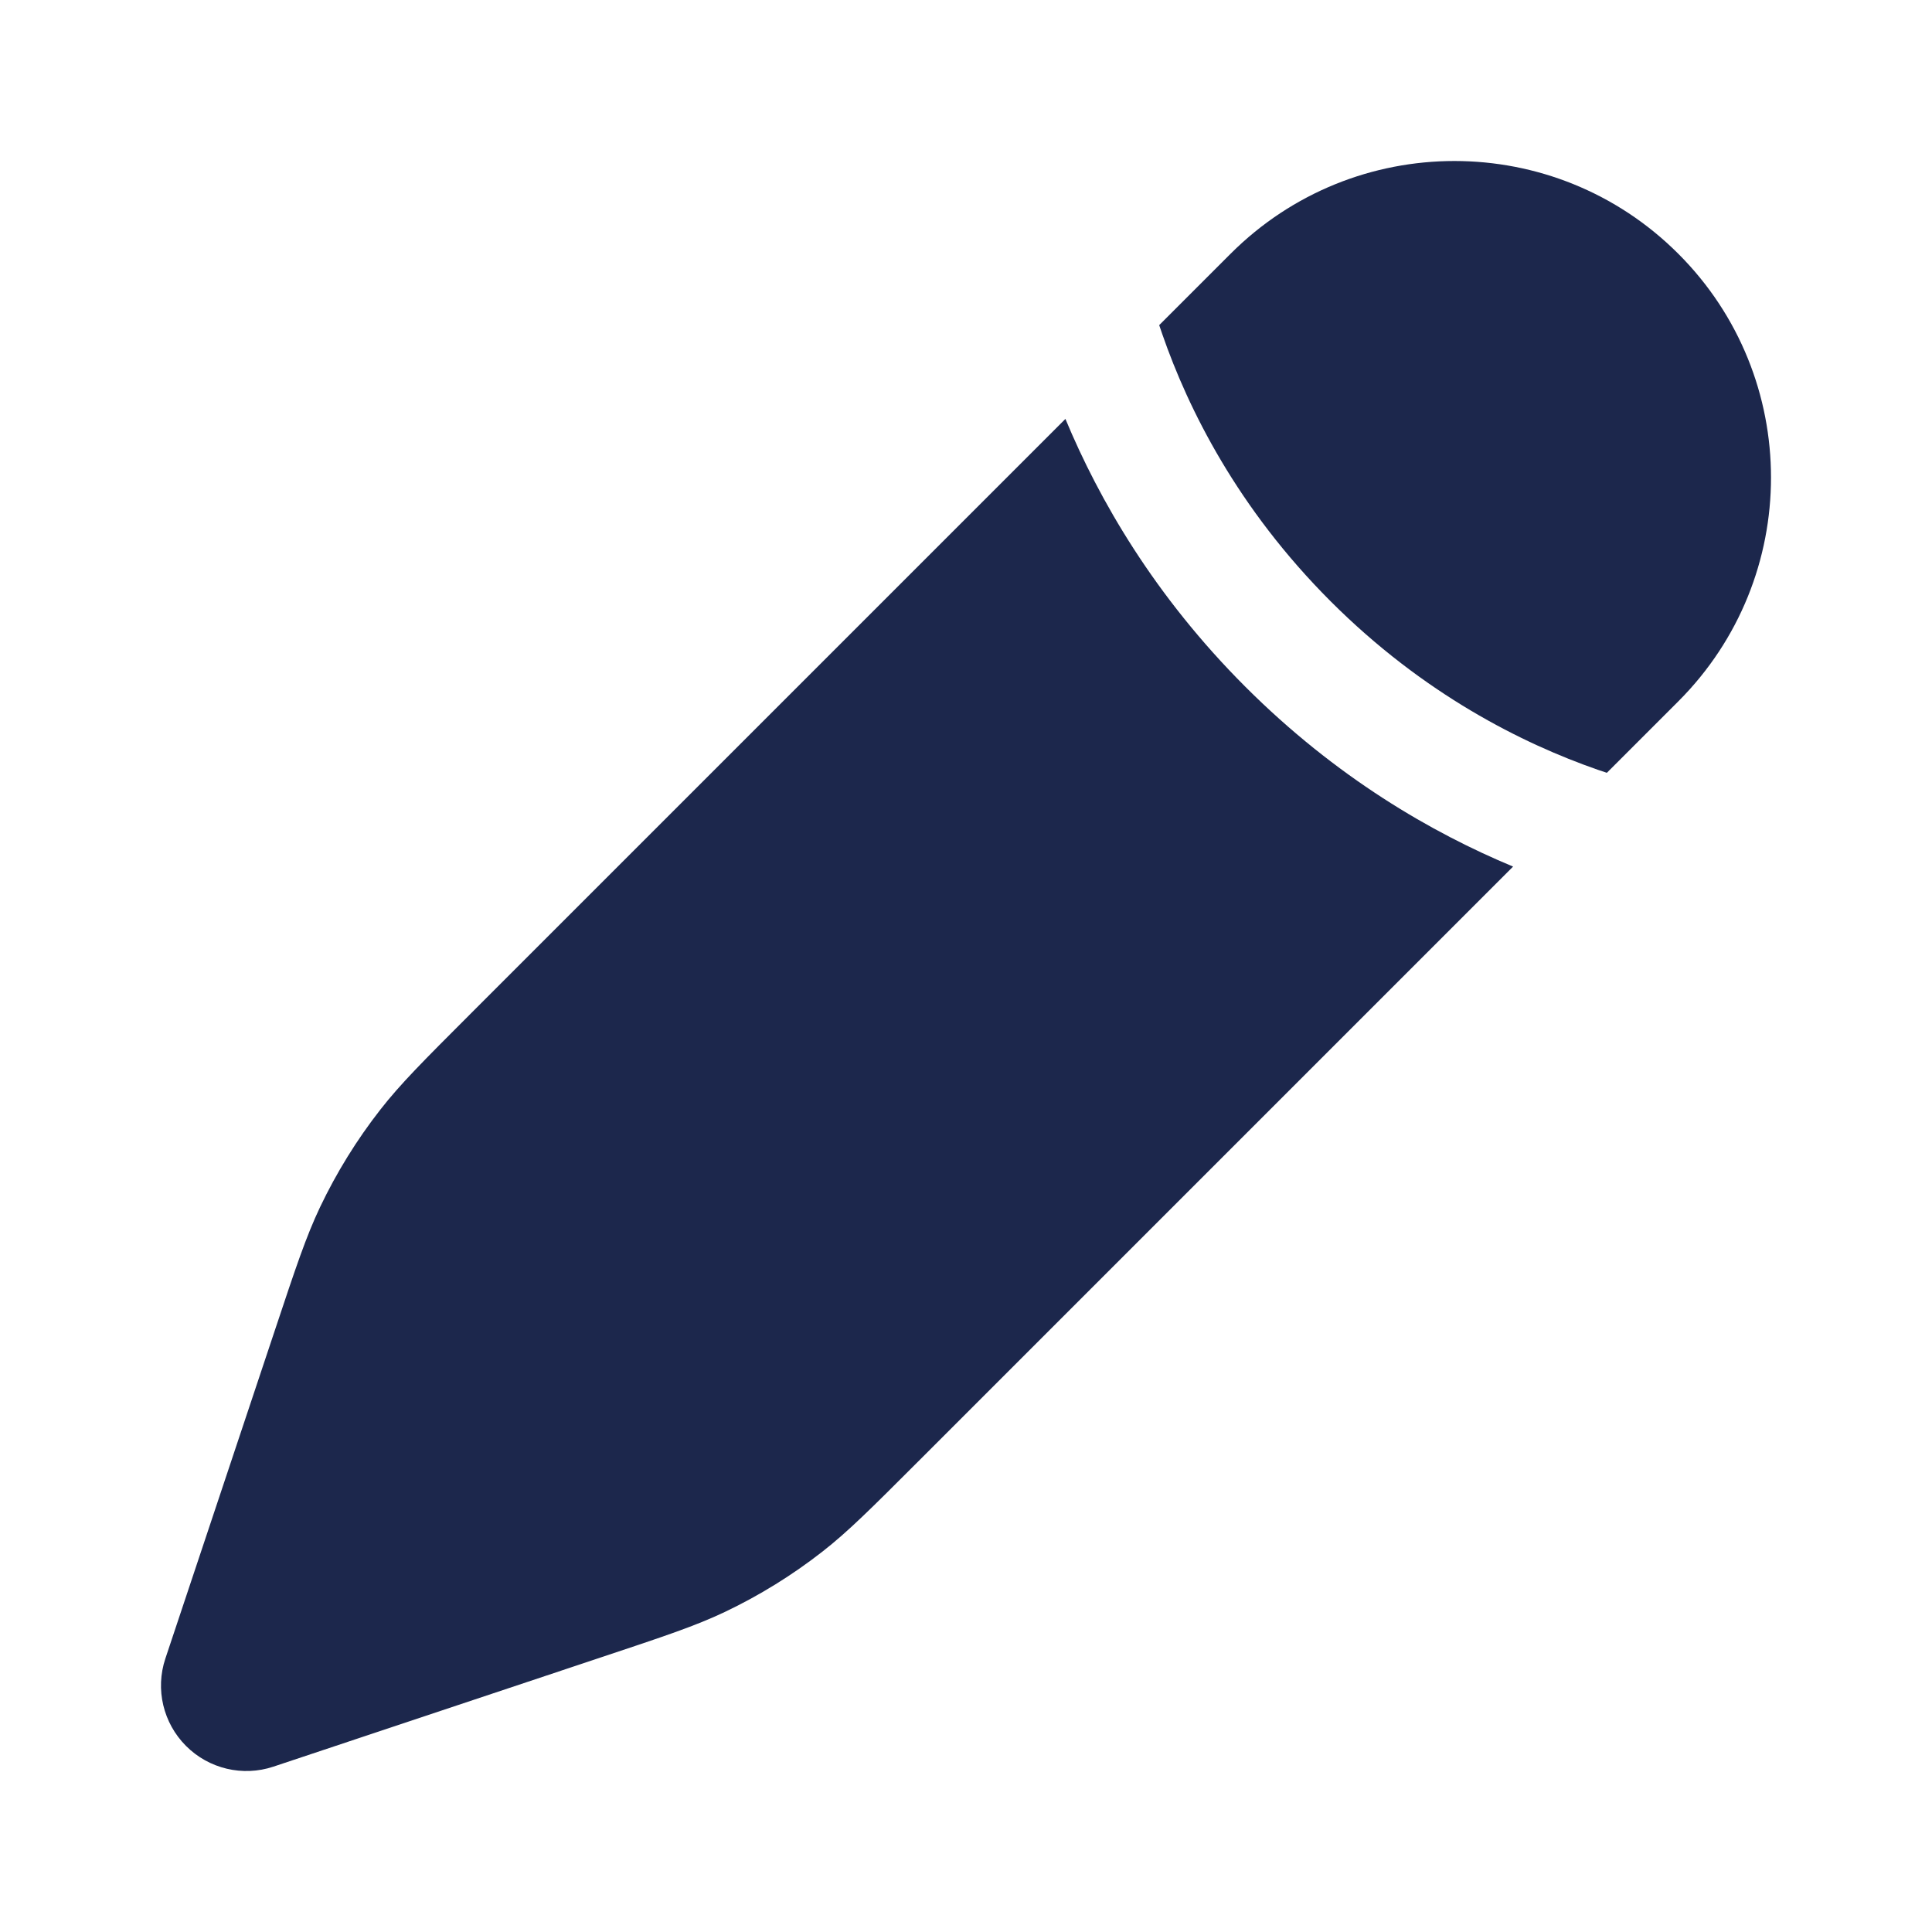
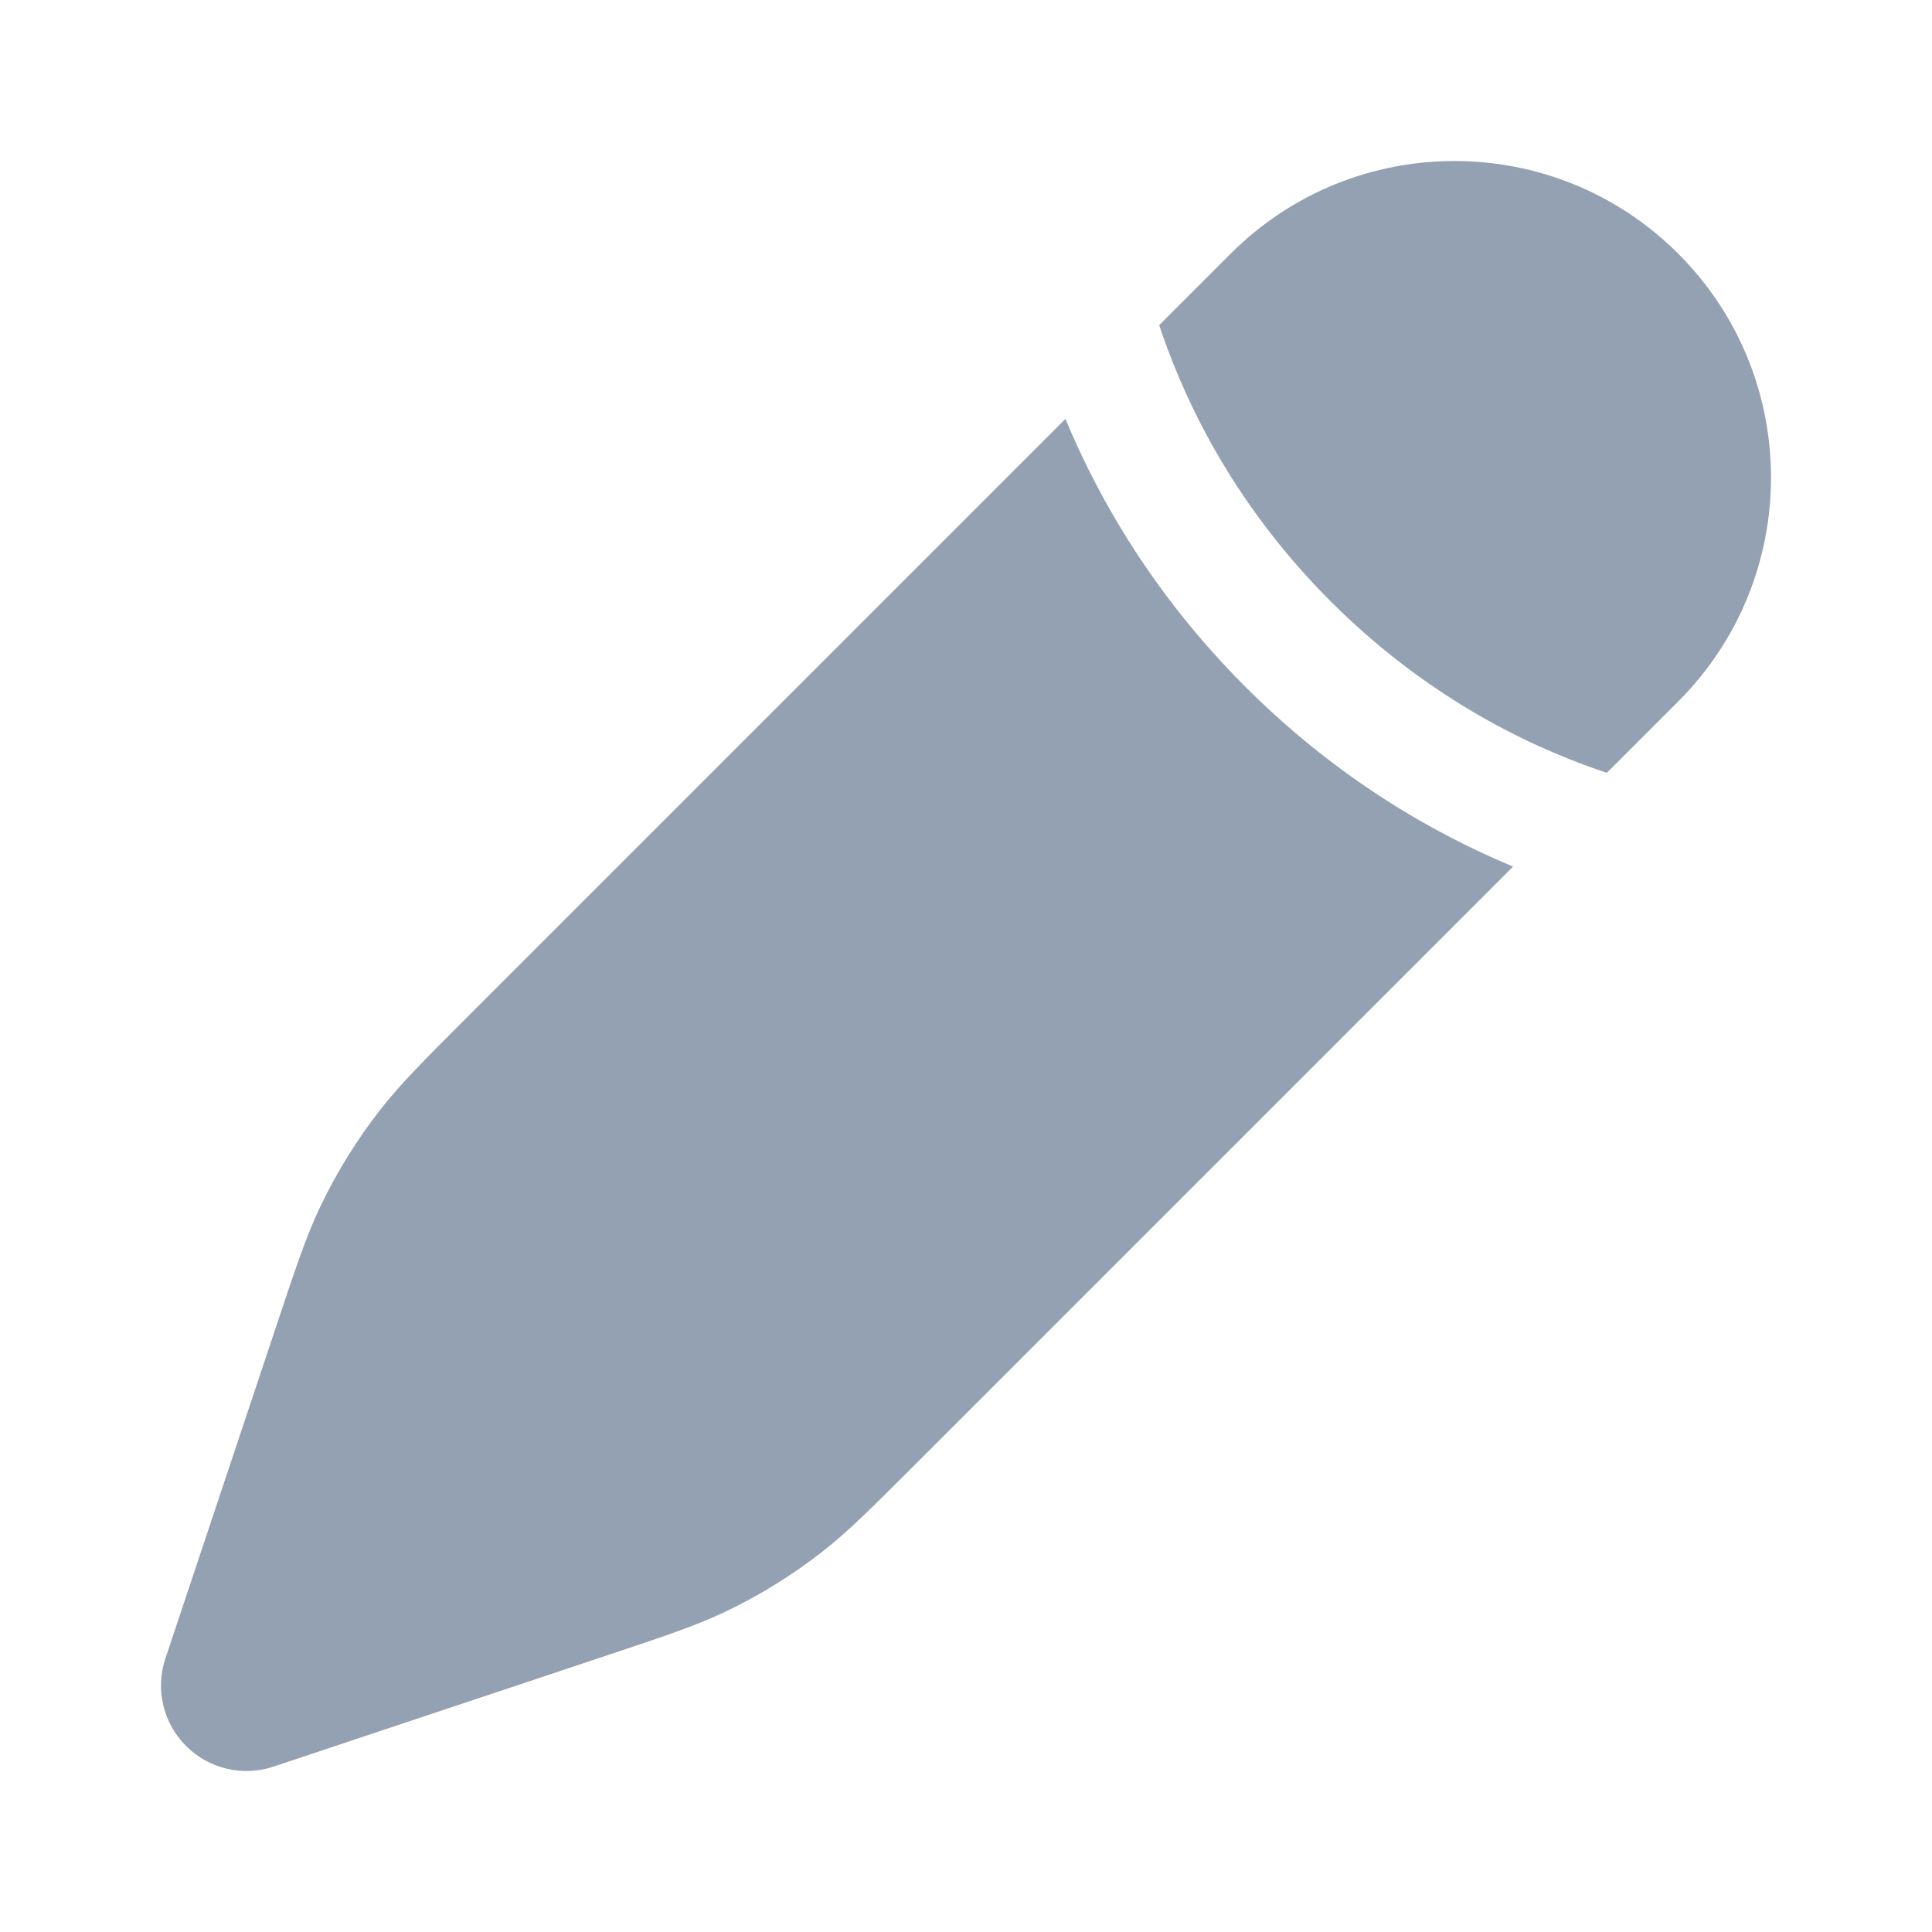
<svg xmlns="http://www.w3.org/2000/svg" width="800px" height="800px" viewBox="0 0 24 24" fill="none">
-   <path d="M11.4 18.161L11.4 18.161L18.796 10.765C17.789 10.346 16.597 9.658 15.47 8.531C14.342 7.403 13.654 6.211 13.235 5.204L5.839 12.6L5.839 12.6C5.262 13.177 4.973 13.466 4.725 13.784C4.432 14.159 4.181 14.565 3.976 14.995C3.803 15.359 3.674 15.746 3.416 16.521L2.054 20.604C1.927 20.985 2.027 21.405 2.311 21.689C2.595 21.973 3.015 22.073 3.396 21.946L7.479 20.584C8.254 20.326 8.641 20.197 9.005 20.024C9.435 19.819 9.841 19.568 10.216 19.275C10.534 19.027 10.823 18.738 11.4 18.161Z" fill="#1C274C" />
-   <path d="M20.848 8.713C22.384 7.177 22.384 4.687 20.848 3.152C19.312 1.616 16.823 1.616 15.287 3.152L14.4 4.039C14.412 4.075 14.425 4.113 14.438 4.15C14.763 5.088 15.376 6.316 16.53 7.47C17.684 8.624 18.913 9.237 19.85 9.563C19.887 9.576 19.924 9.588 19.961 9.6L20.848 8.713Z" fill="#1C274C" />
+   <path d="M11.4 18.161L11.4 18.161L18.796 10.765C17.789 10.346 16.597 9.658 15.47 8.531C14.342 7.403 13.654 6.211 13.235 5.204L5.839 12.6L5.839 12.6C5.262 13.177 4.973 13.466 4.725 13.784C4.432 14.159 4.181 14.565 3.976 14.995C3.803 15.359 3.674 15.746 3.416 16.521L2.054 20.604C1.927 20.985 2.027 21.405 2.311 21.689C2.595 21.973 3.015 22.073 3.396 21.946L7.479 20.584C8.254 20.326 8.641 20.197 9.005 20.024C9.435 19.819 9.841 19.568 10.216 19.275C10.534 19.027 10.823 18.738 11.4 18.161Z" fill="#94A1B3" />
+   <path d="M20.848 8.713C22.384 7.177 22.384 4.687 20.848 3.152C19.312 1.616 16.823 1.616 15.287 3.152L14.4 4.039C14.412 4.075 14.425 4.113 14.438 4.15C14.763 5.088 15.376 6.316 16.53 7.47C17.684 8.624 18.913 9.237 19.85 9.563C19.887 9.576 19.924 9.588 19.961 9.6L20.848 8.713Z" fill="#94A1B3" />
</svg>
